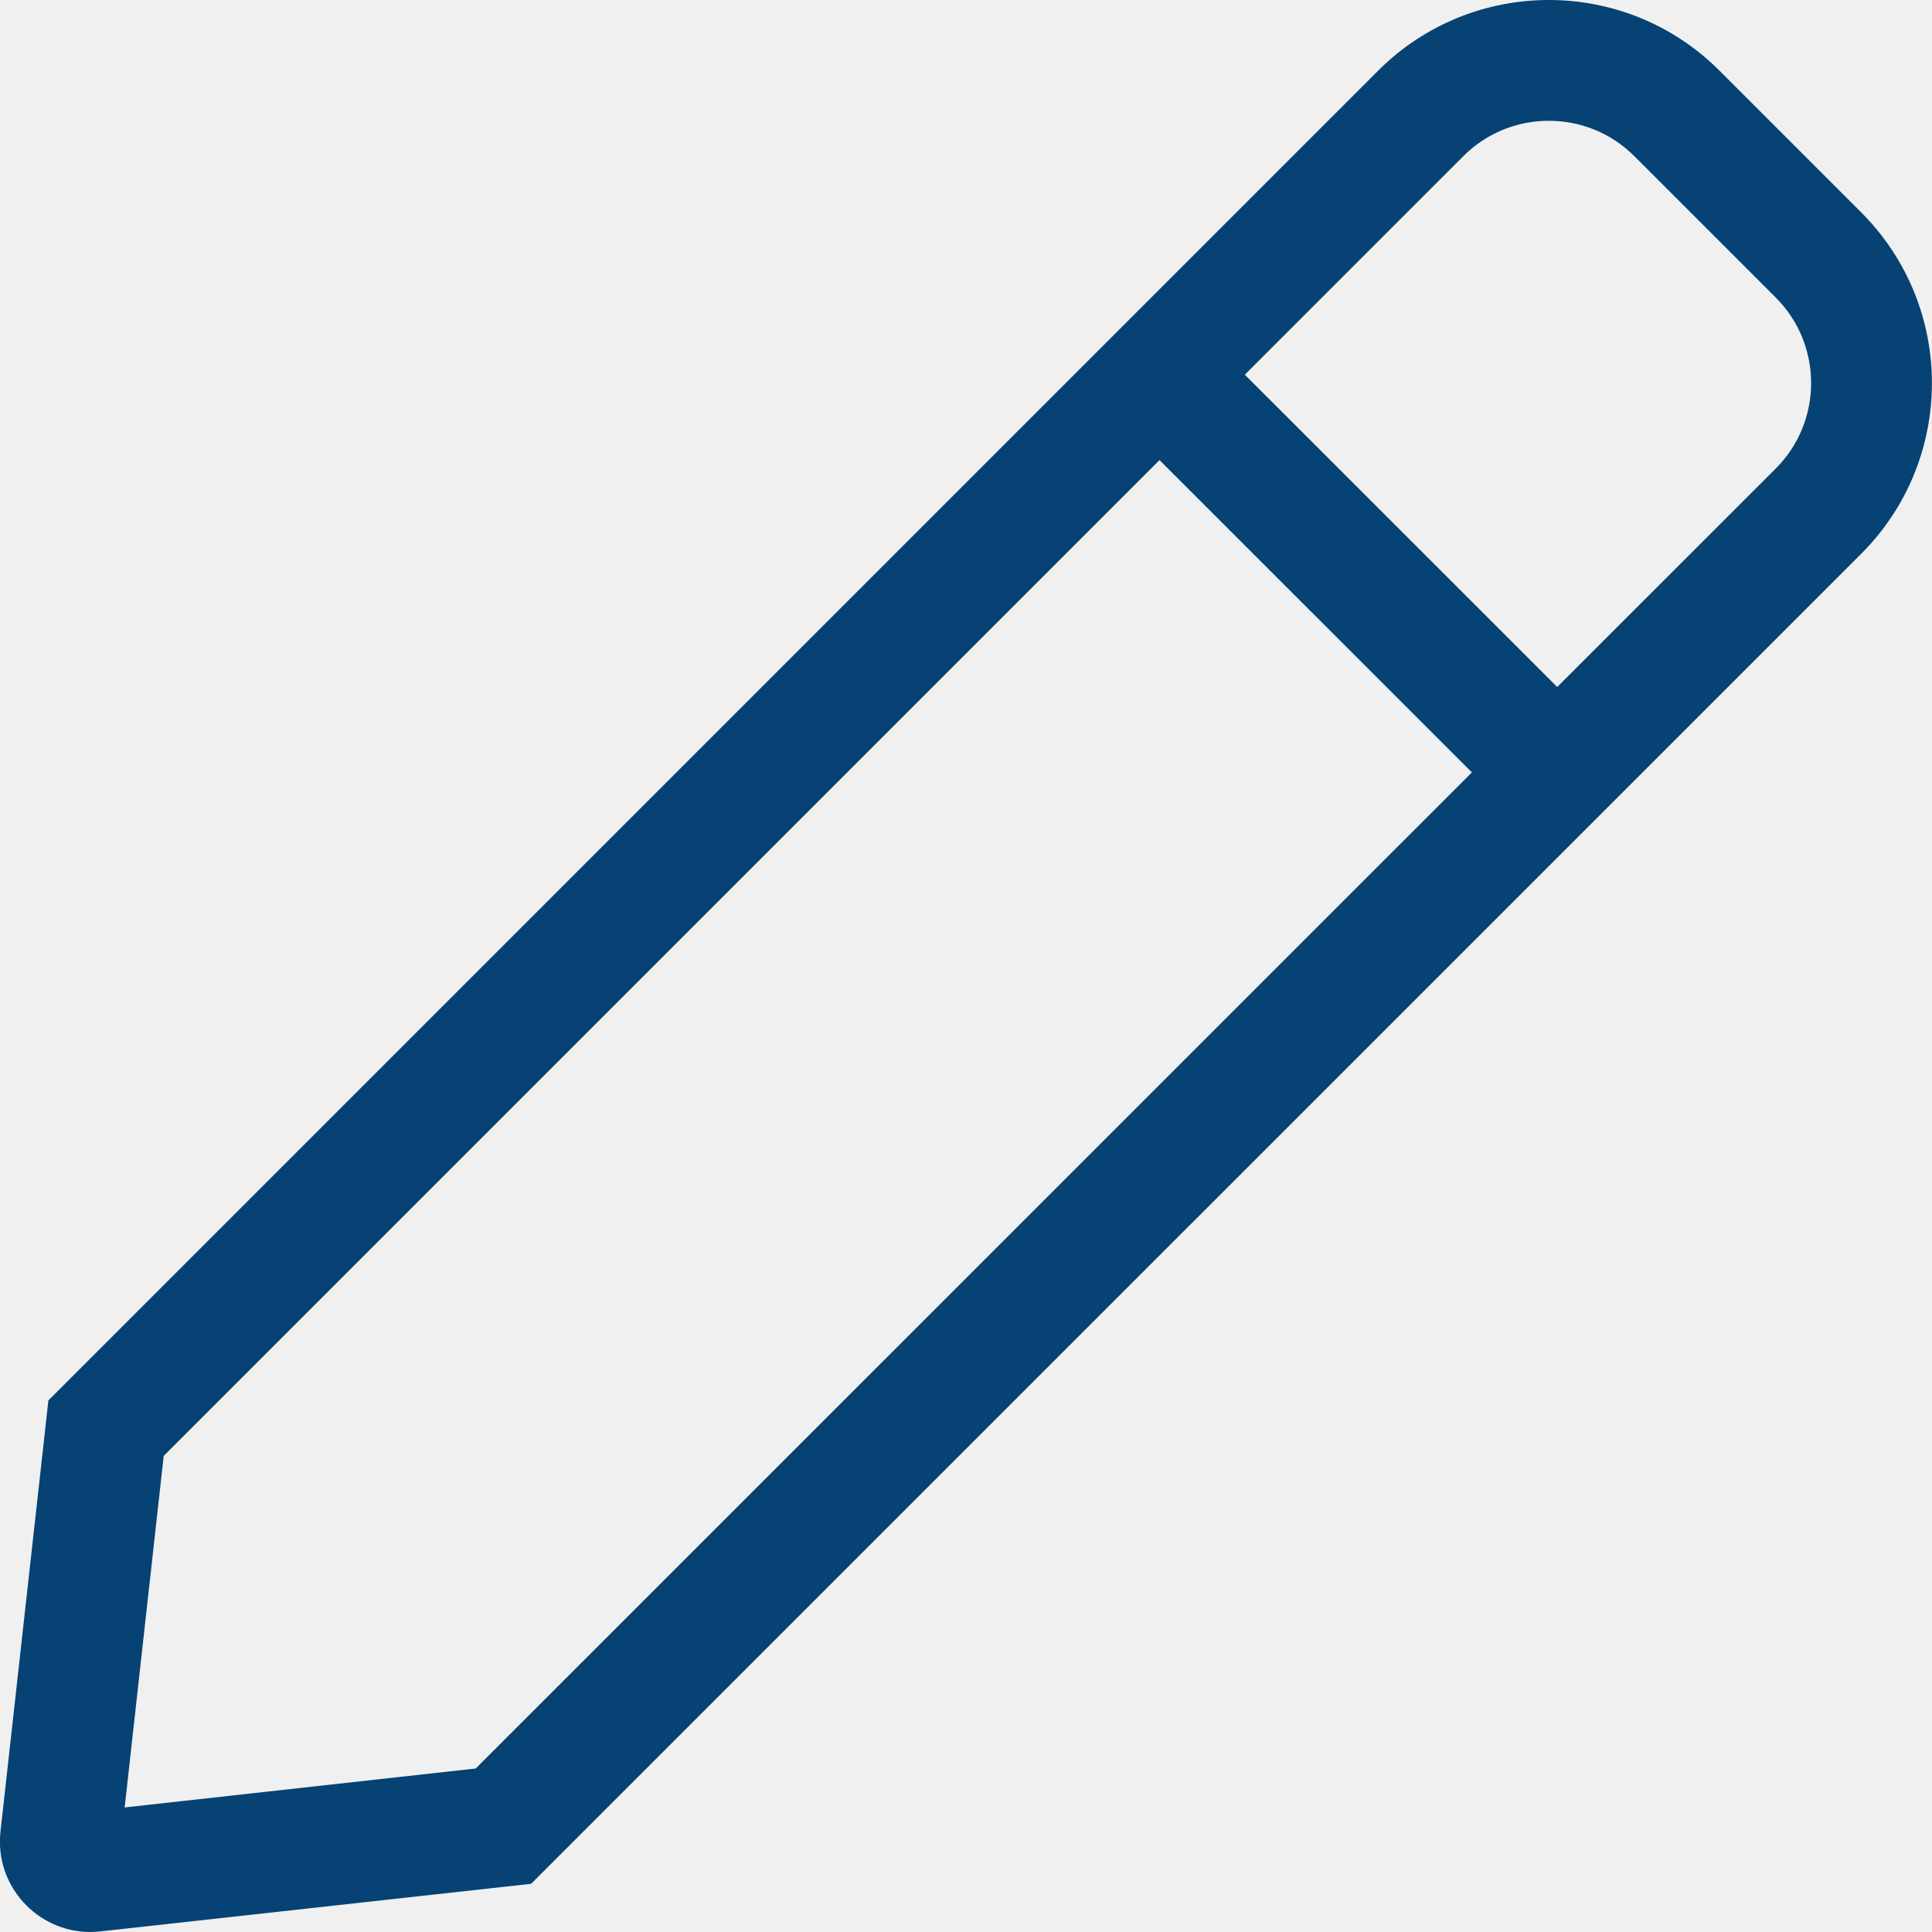
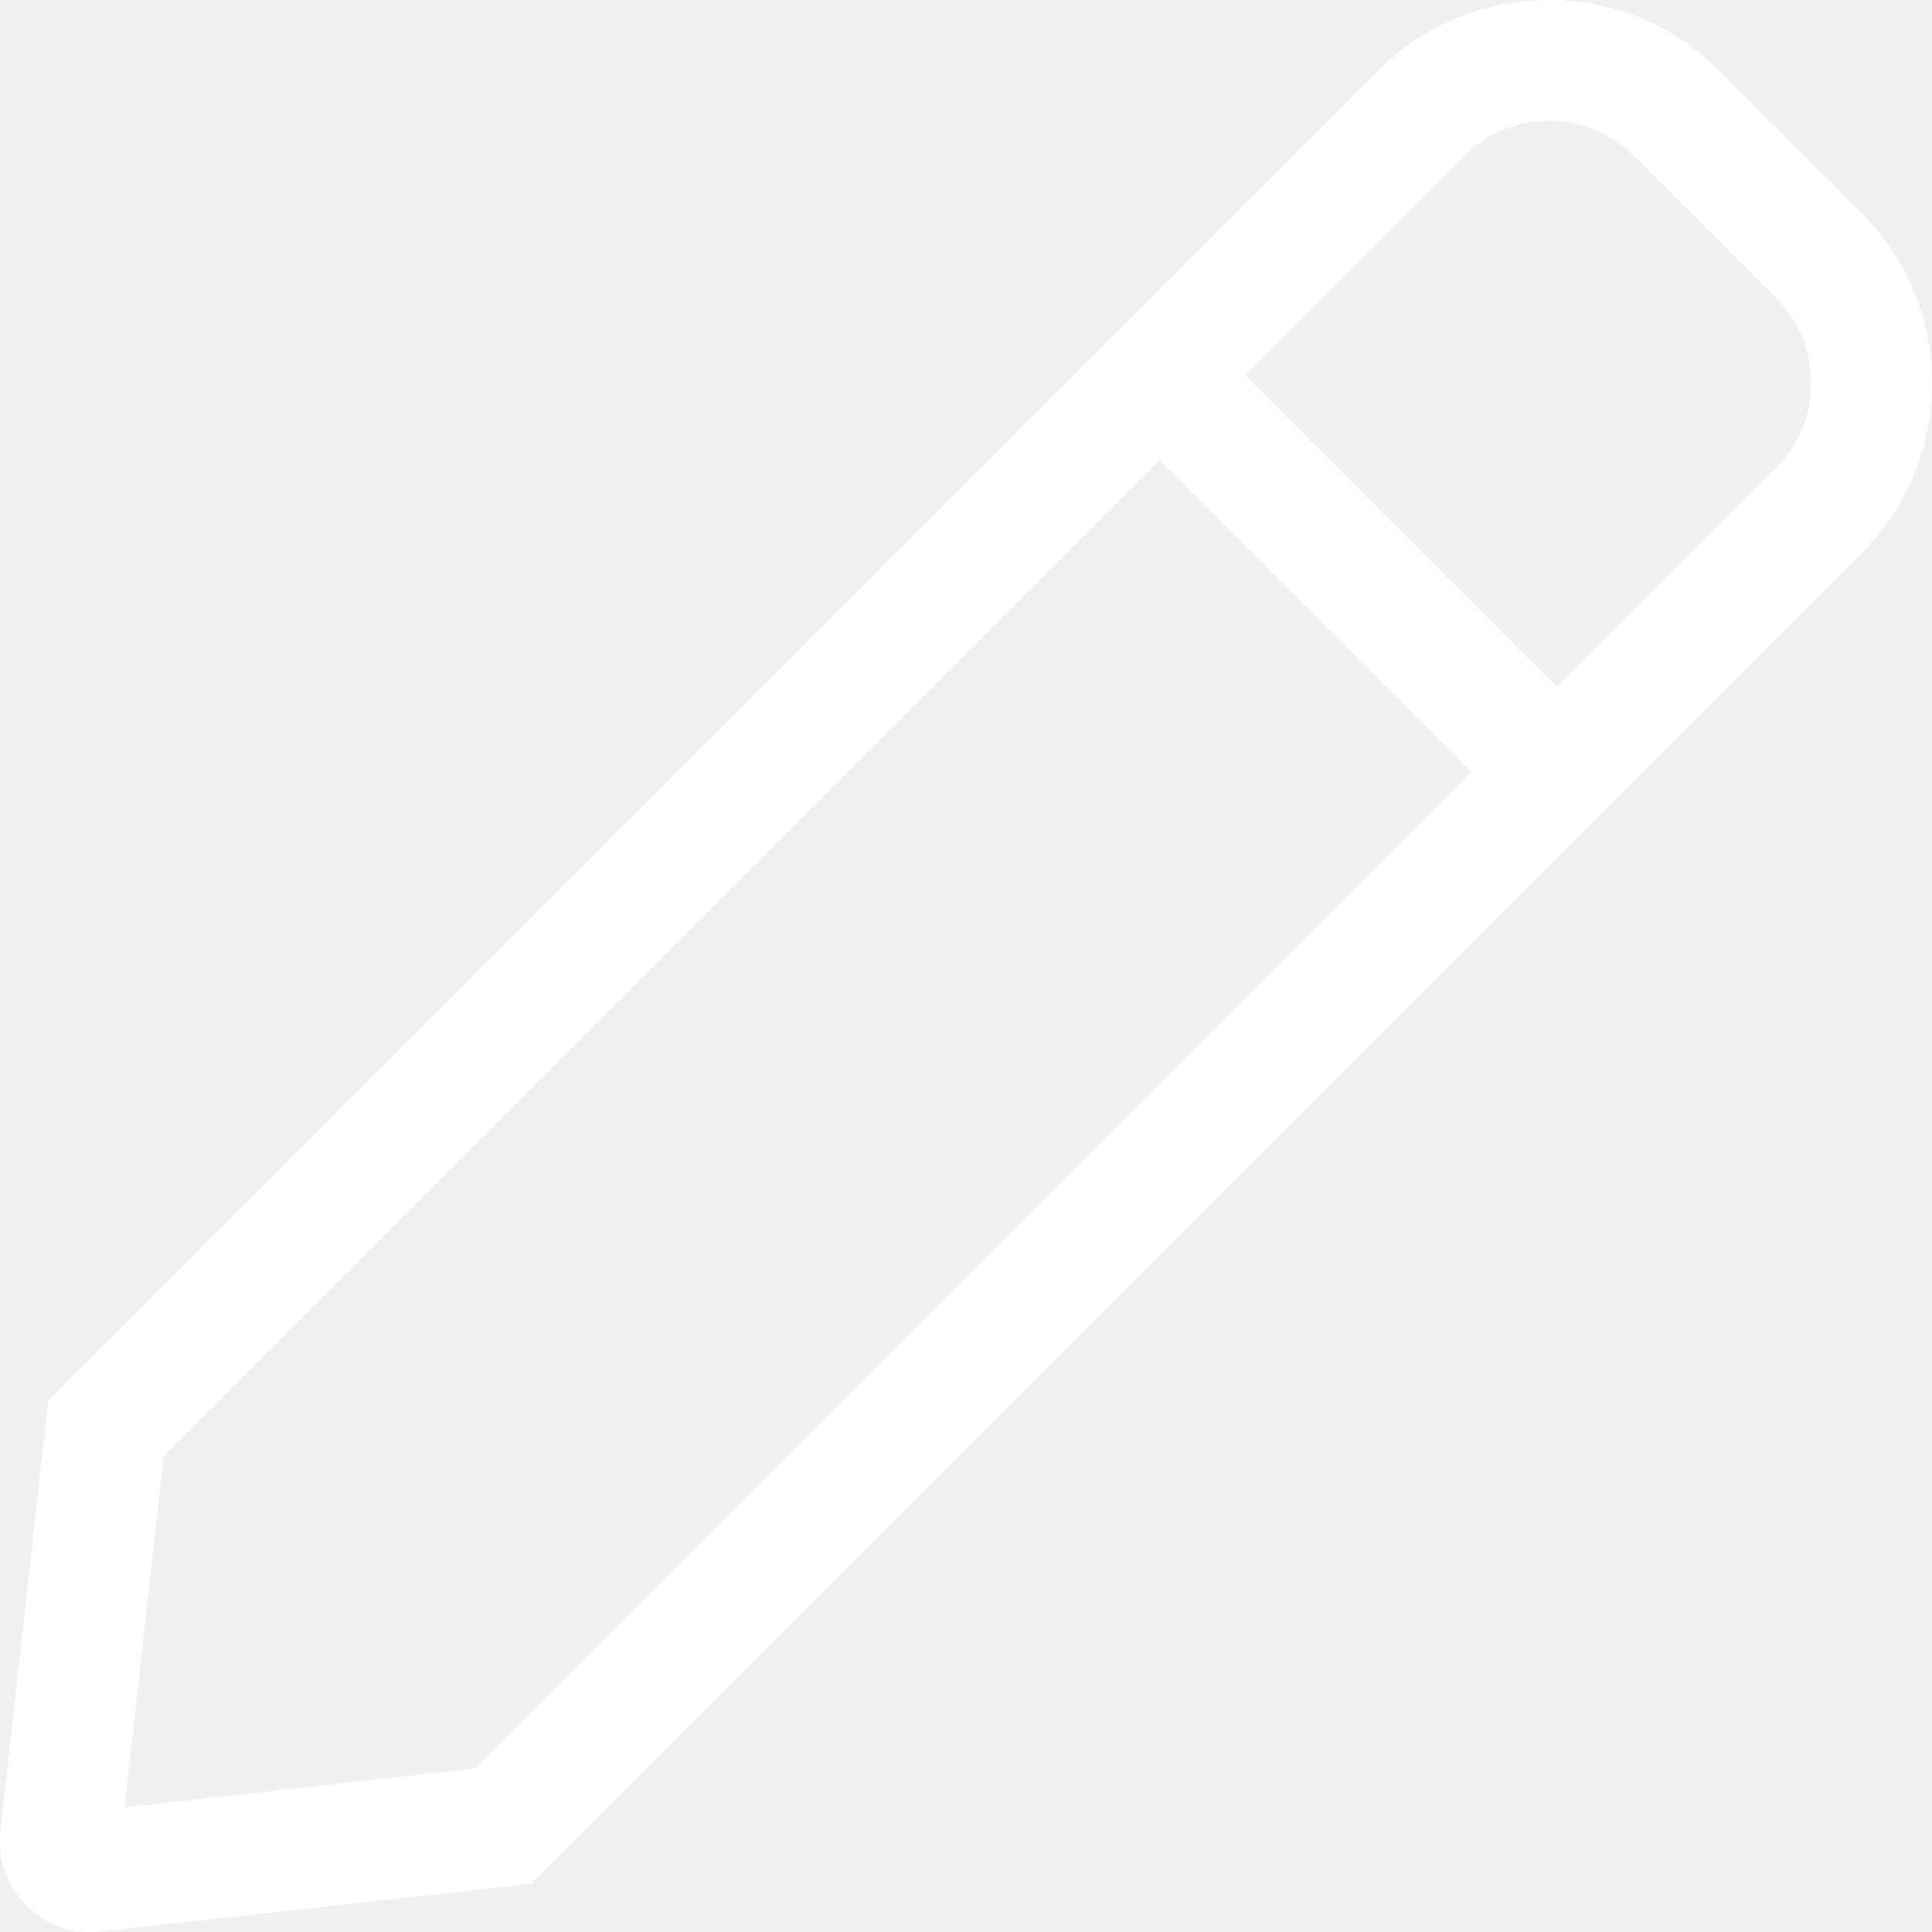
<svg xmlns="http://www.w3.org/2000/svg" width="19" height="19" viewBox="0 0 19 19" fill="none">
-   <g clip-path="url(#clip0_1_22)">
-     <path d="M18.303 2.088L16.911 0.696C16.448 0.232 15.84 0 15.232 0C14.624 0 14.016 0.232 13.553 0.695L0.476 13.772L0.005 18.011C-0.055 18.544 0.366 19 0.888 19C0.921 19 0.954 18.998 0.988 18.994L5.223 18.526L18.304 5.446C19.231 4.519 19.231 3.015 18.303 2.088V2.088ZM4.678 17.392L1.226 17.775L1.61 14.318L11.403 4.525L14.475 7.596L4.678 17.392V17.392ZM17.464 4.607L15.314 6.756L12.242 3.685L14.392 1.535C14.616 1.311 14.915 1.188 15.232 1.188C15.549 1.188 15.847 1.311 16.072 1.535L17.464 2.927C17.927 3.39 17.927 4.144 17.464 4.607Z" fill="#064273" />
+   <g clip-path="url(#clip0_1_171)">
+     <path d="M18.303 2.088L16.911 0.696C16.448 0.232 15.84 0 15.232 0C14.624 0 14.016 0.232 13.553 0.695L0.476 13.772L0.005 18.011C-0.055 18.544 0.366 19 0.888 19C0.921 19 0.954 18.998 0.988 18.994L5.223 18.526L18.304 5.446C19.231 4.519 19.231 3.015 18.303 2.088V2.088ZM4.678 17.392L1.226 17.775L1.61 14.318L11.403 4.525L14.475 7.596L4.678 17.392V17.392ZM17.464 4.607L15.314 6.756L12.242 3.685L14.392 1.535C14.616 1.311 14.915 1.188 15.232 1.188C15.549 1.188 15.847 1.311 16.072 1.535L17.464 2.927C17.927 3.39 17.927 4.144 17.464 4.607Z" fill="white" />
  </g>
  <defs>
-     <clipPath id="clip0_1_22">
+     <clipPath id="clip0_1_171">
      <rect width="19" height="19" fill="white" />
    </clipPath>
  </defs>
</svg>
